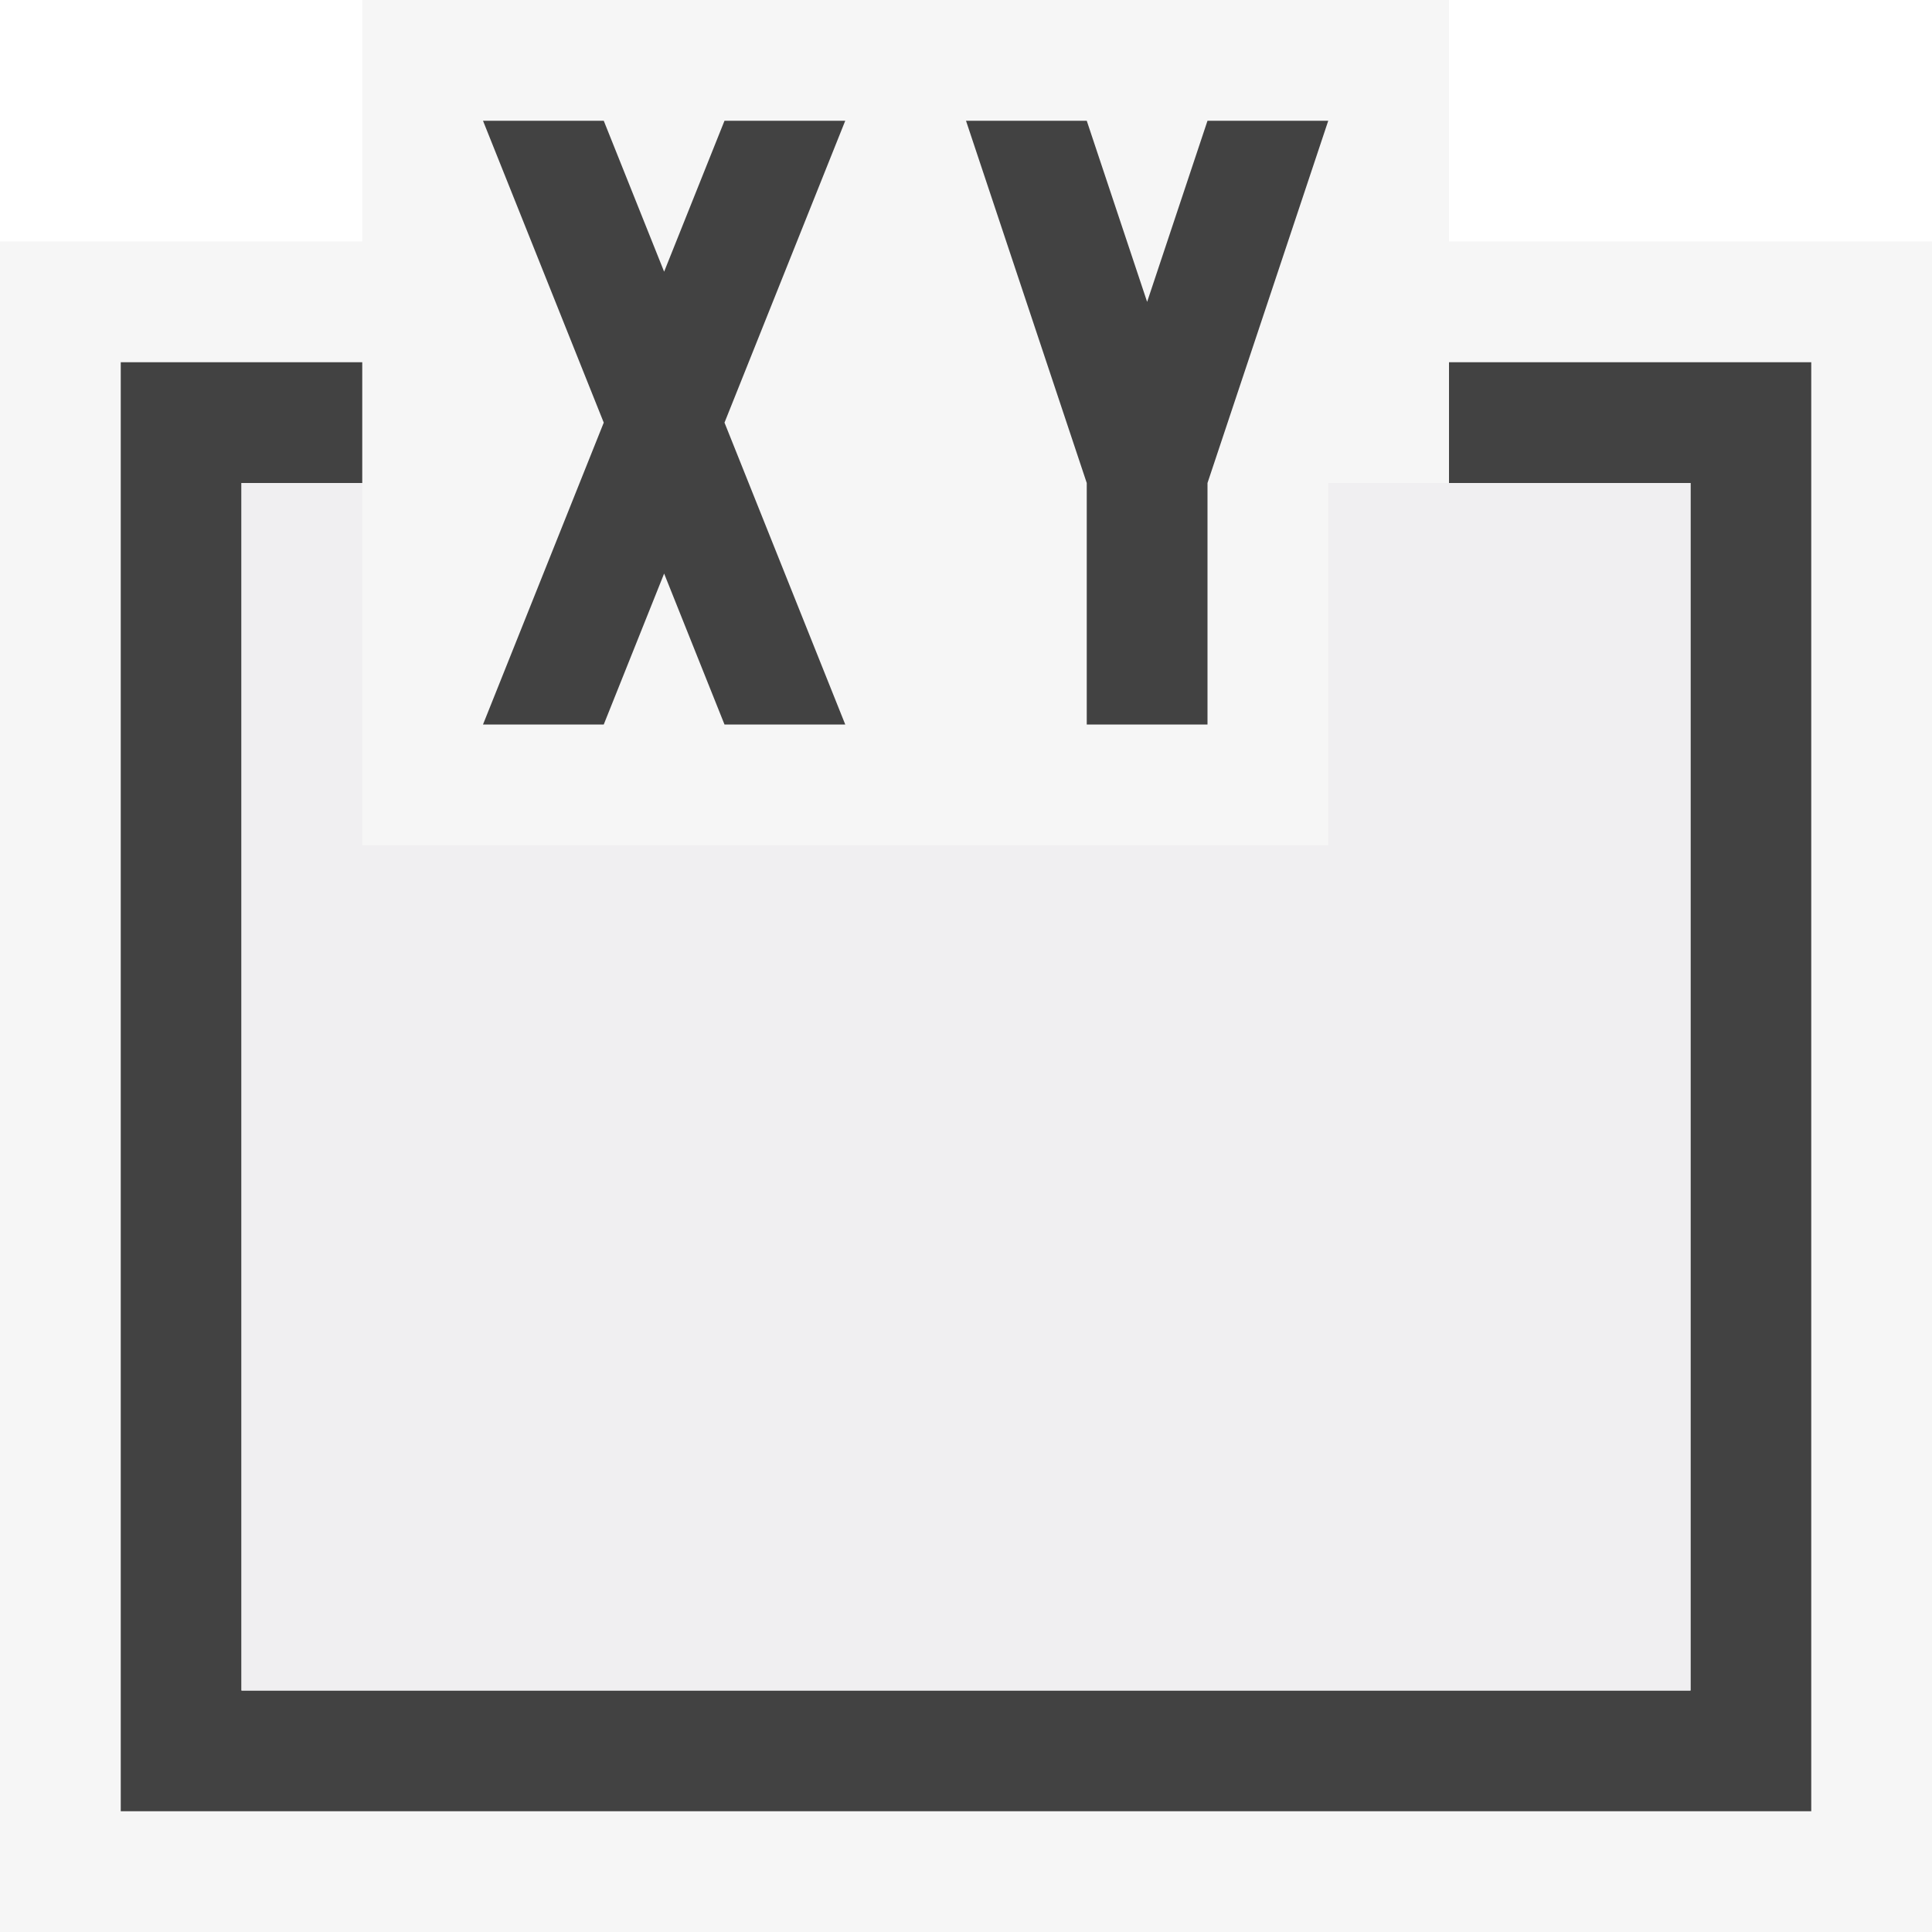
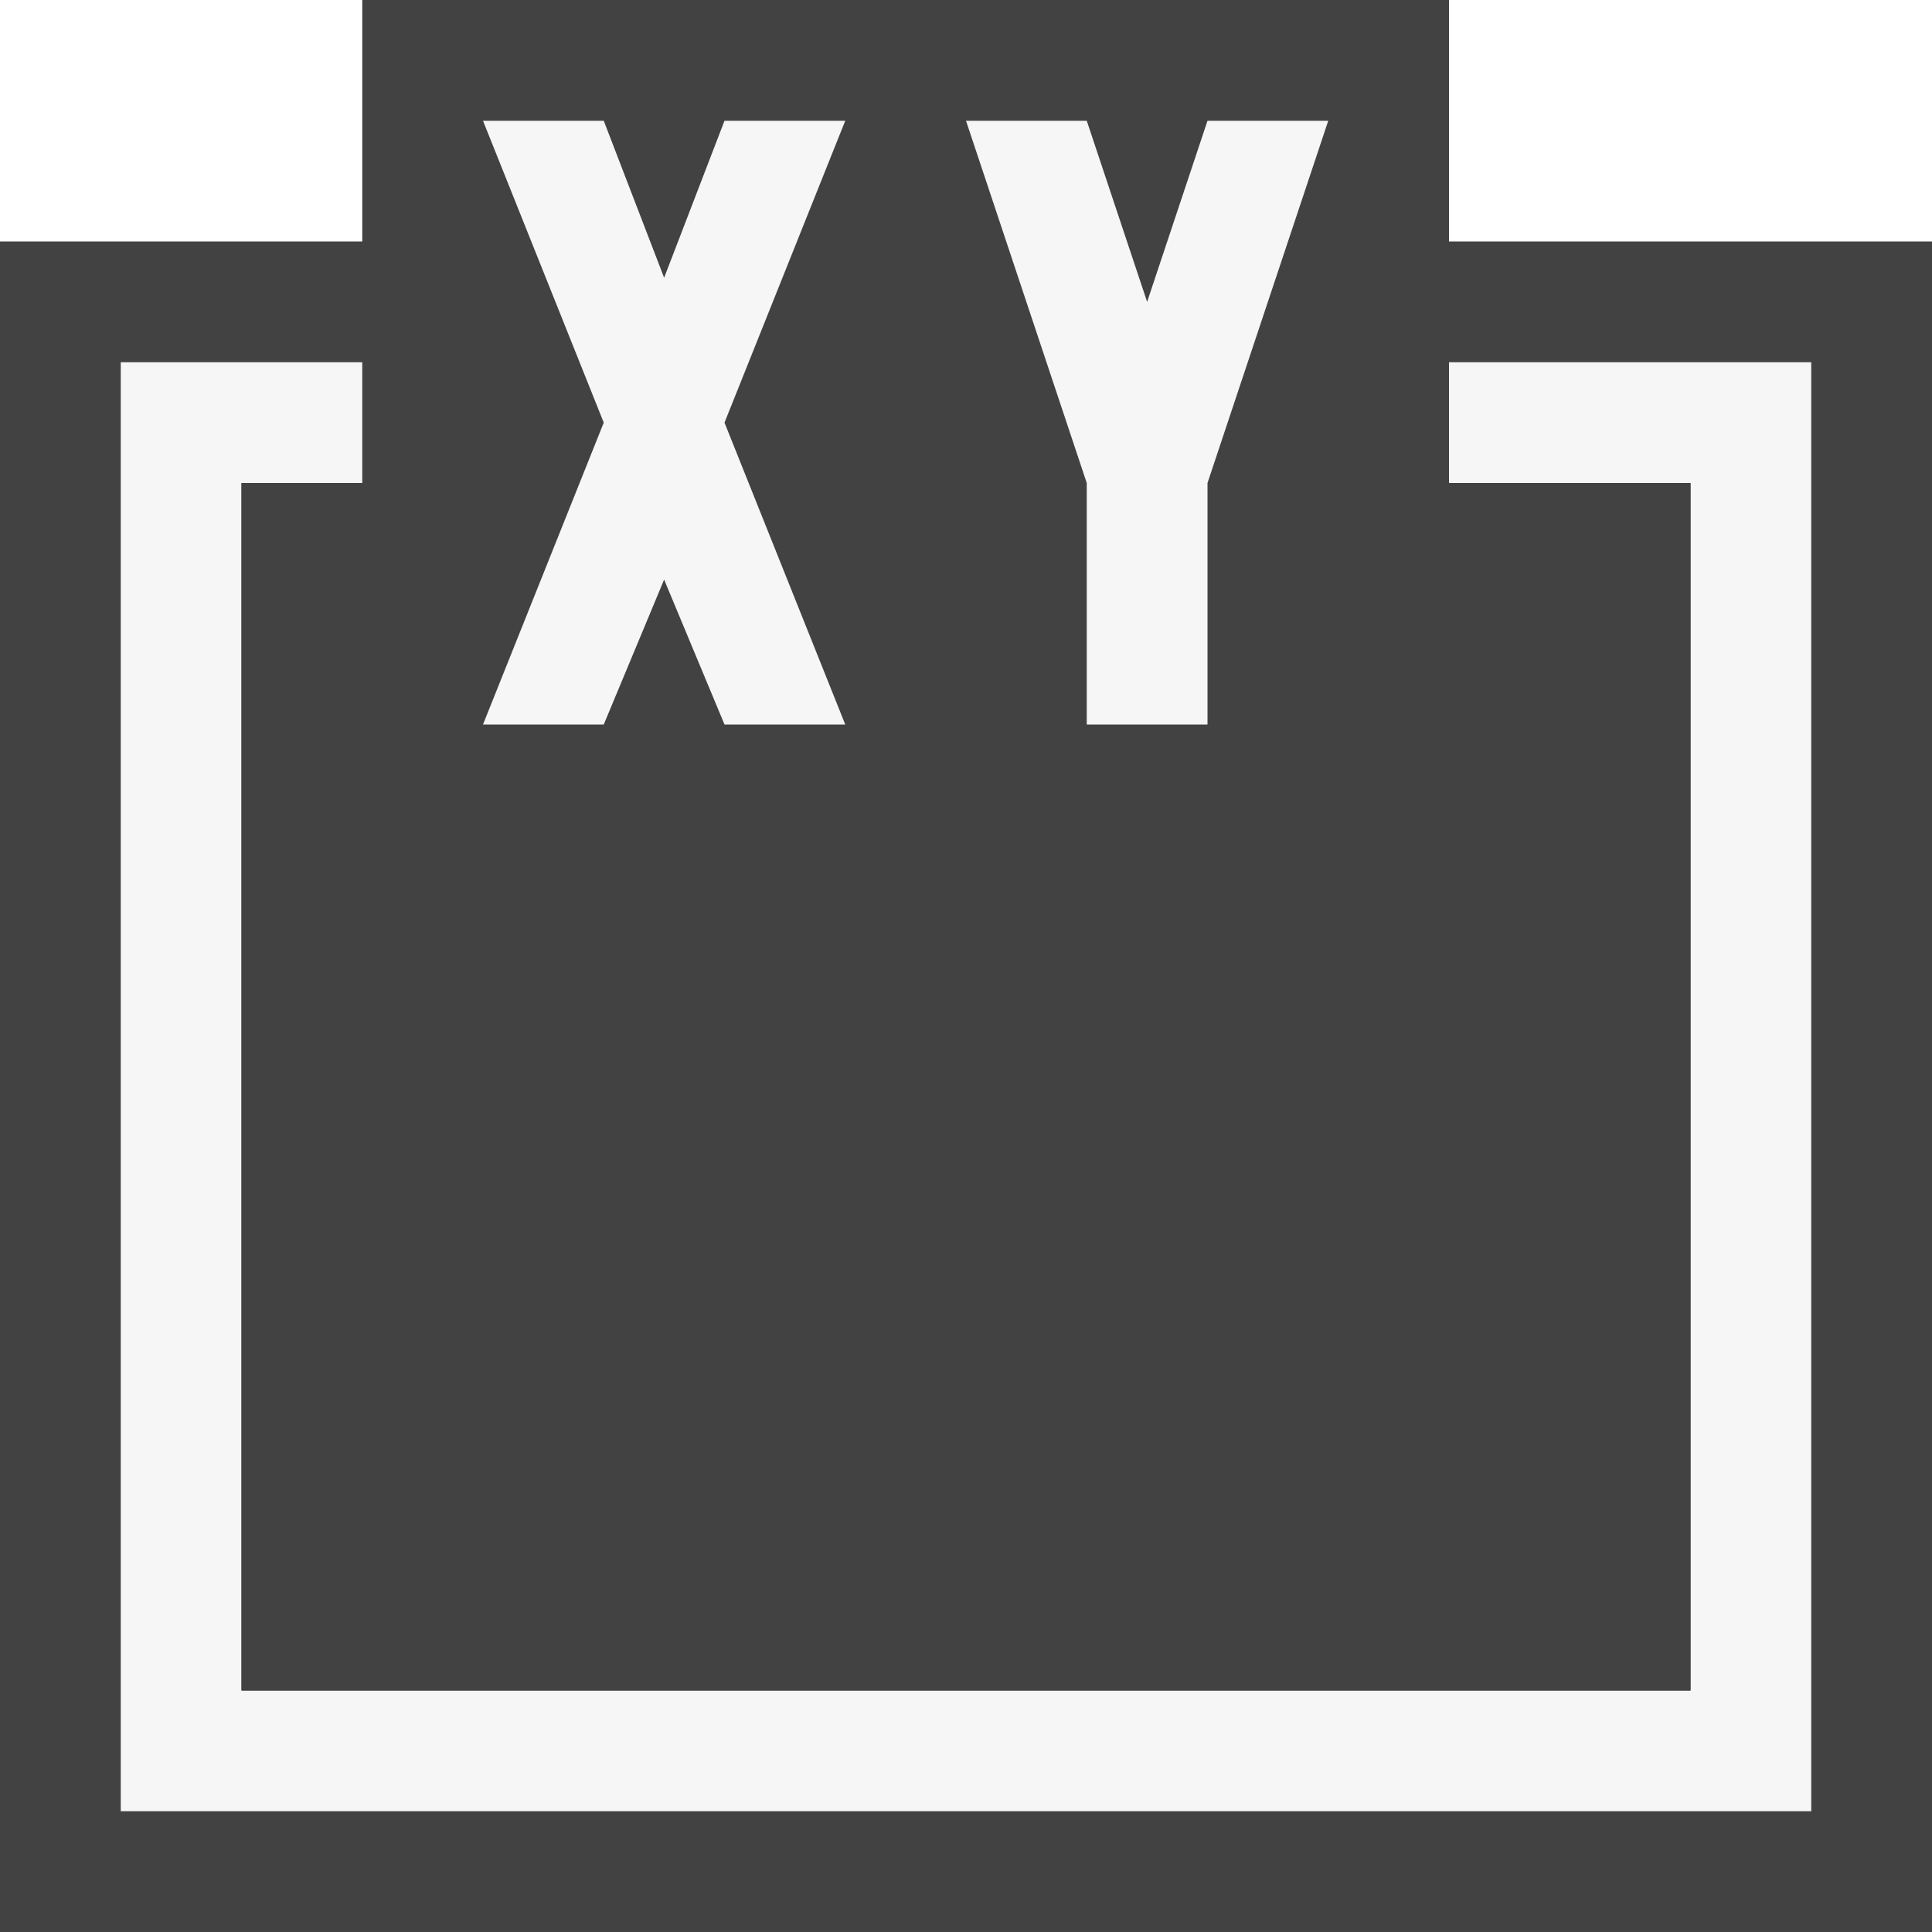
- <svg xmlns="http://www.w3.org/2000/svg" width="16" height="16">
-   <style>.icon-canvas-transparent{opacity:0;fill:#f6f6f6}.icon-vs-out{fill:#f6f6f6}.icon-vs-bg{fill:#424242}.icon-vs-fg{fill:#f0eff1}</style>
-   <path class="icon-canvas-transparent" d="M16 16H0V0h16v16z" id="canvas" />
-   <path class="icon-vs-out" d="M16 2v14H0V2h3V0h9v2h4z" id="outline" />
-   <path class="icon-vs-bg" d="M6 3.5L7 6H6l-.5-1.25L5 6H4l1-2.5L4 1h1l.5 1.25L6 1h1L6 3.5zM10 1l-.5 1.5L9 1H8l1 3v2h1V4l1-3h-1zm2 2v1h2v10H2V4h1V3H1v12h14V3h-3z" id="iconBg" />
-   <path class="icon-vs-fg" d="M14 4v10H2V4h1v3h8V4h3z" id="iconFg" />
+ <svg xmlns="http://www.w3.org/2000/svg" viewBox="0 0 16 16">
+   <defs>
+     <style>.cls-1{fill:#424242;}.cls-2{fill:#f6f6f6;}</style>
+   </defs>
+   <g id="Layer_2" data-name="Layer 2">
+     <g id="Layer_1-2" data-name="Layer 1">
+       <path id="outline" class="cls-1" d="M16,2V16H0V2H3V0h9V2Z" />
+       <path id="iconBg" class="cls-2" d="M6,3.5,7,6H6L5.5,4.8,5,6H4L5,3.5,4,1H5l.5,1.3L6,1H7ZM10,1,9.5,2.5,9,1H8L9,4V6h1V4l1-3Zm2,2V4h2V14H2V4H3V3H1V15H15V3Z" />
+       <path id="iconFg" class="cls-1" d="M14,4V14H2V4H3V7h8V4Z" />
+     </g>
+   </g>
</svg>
